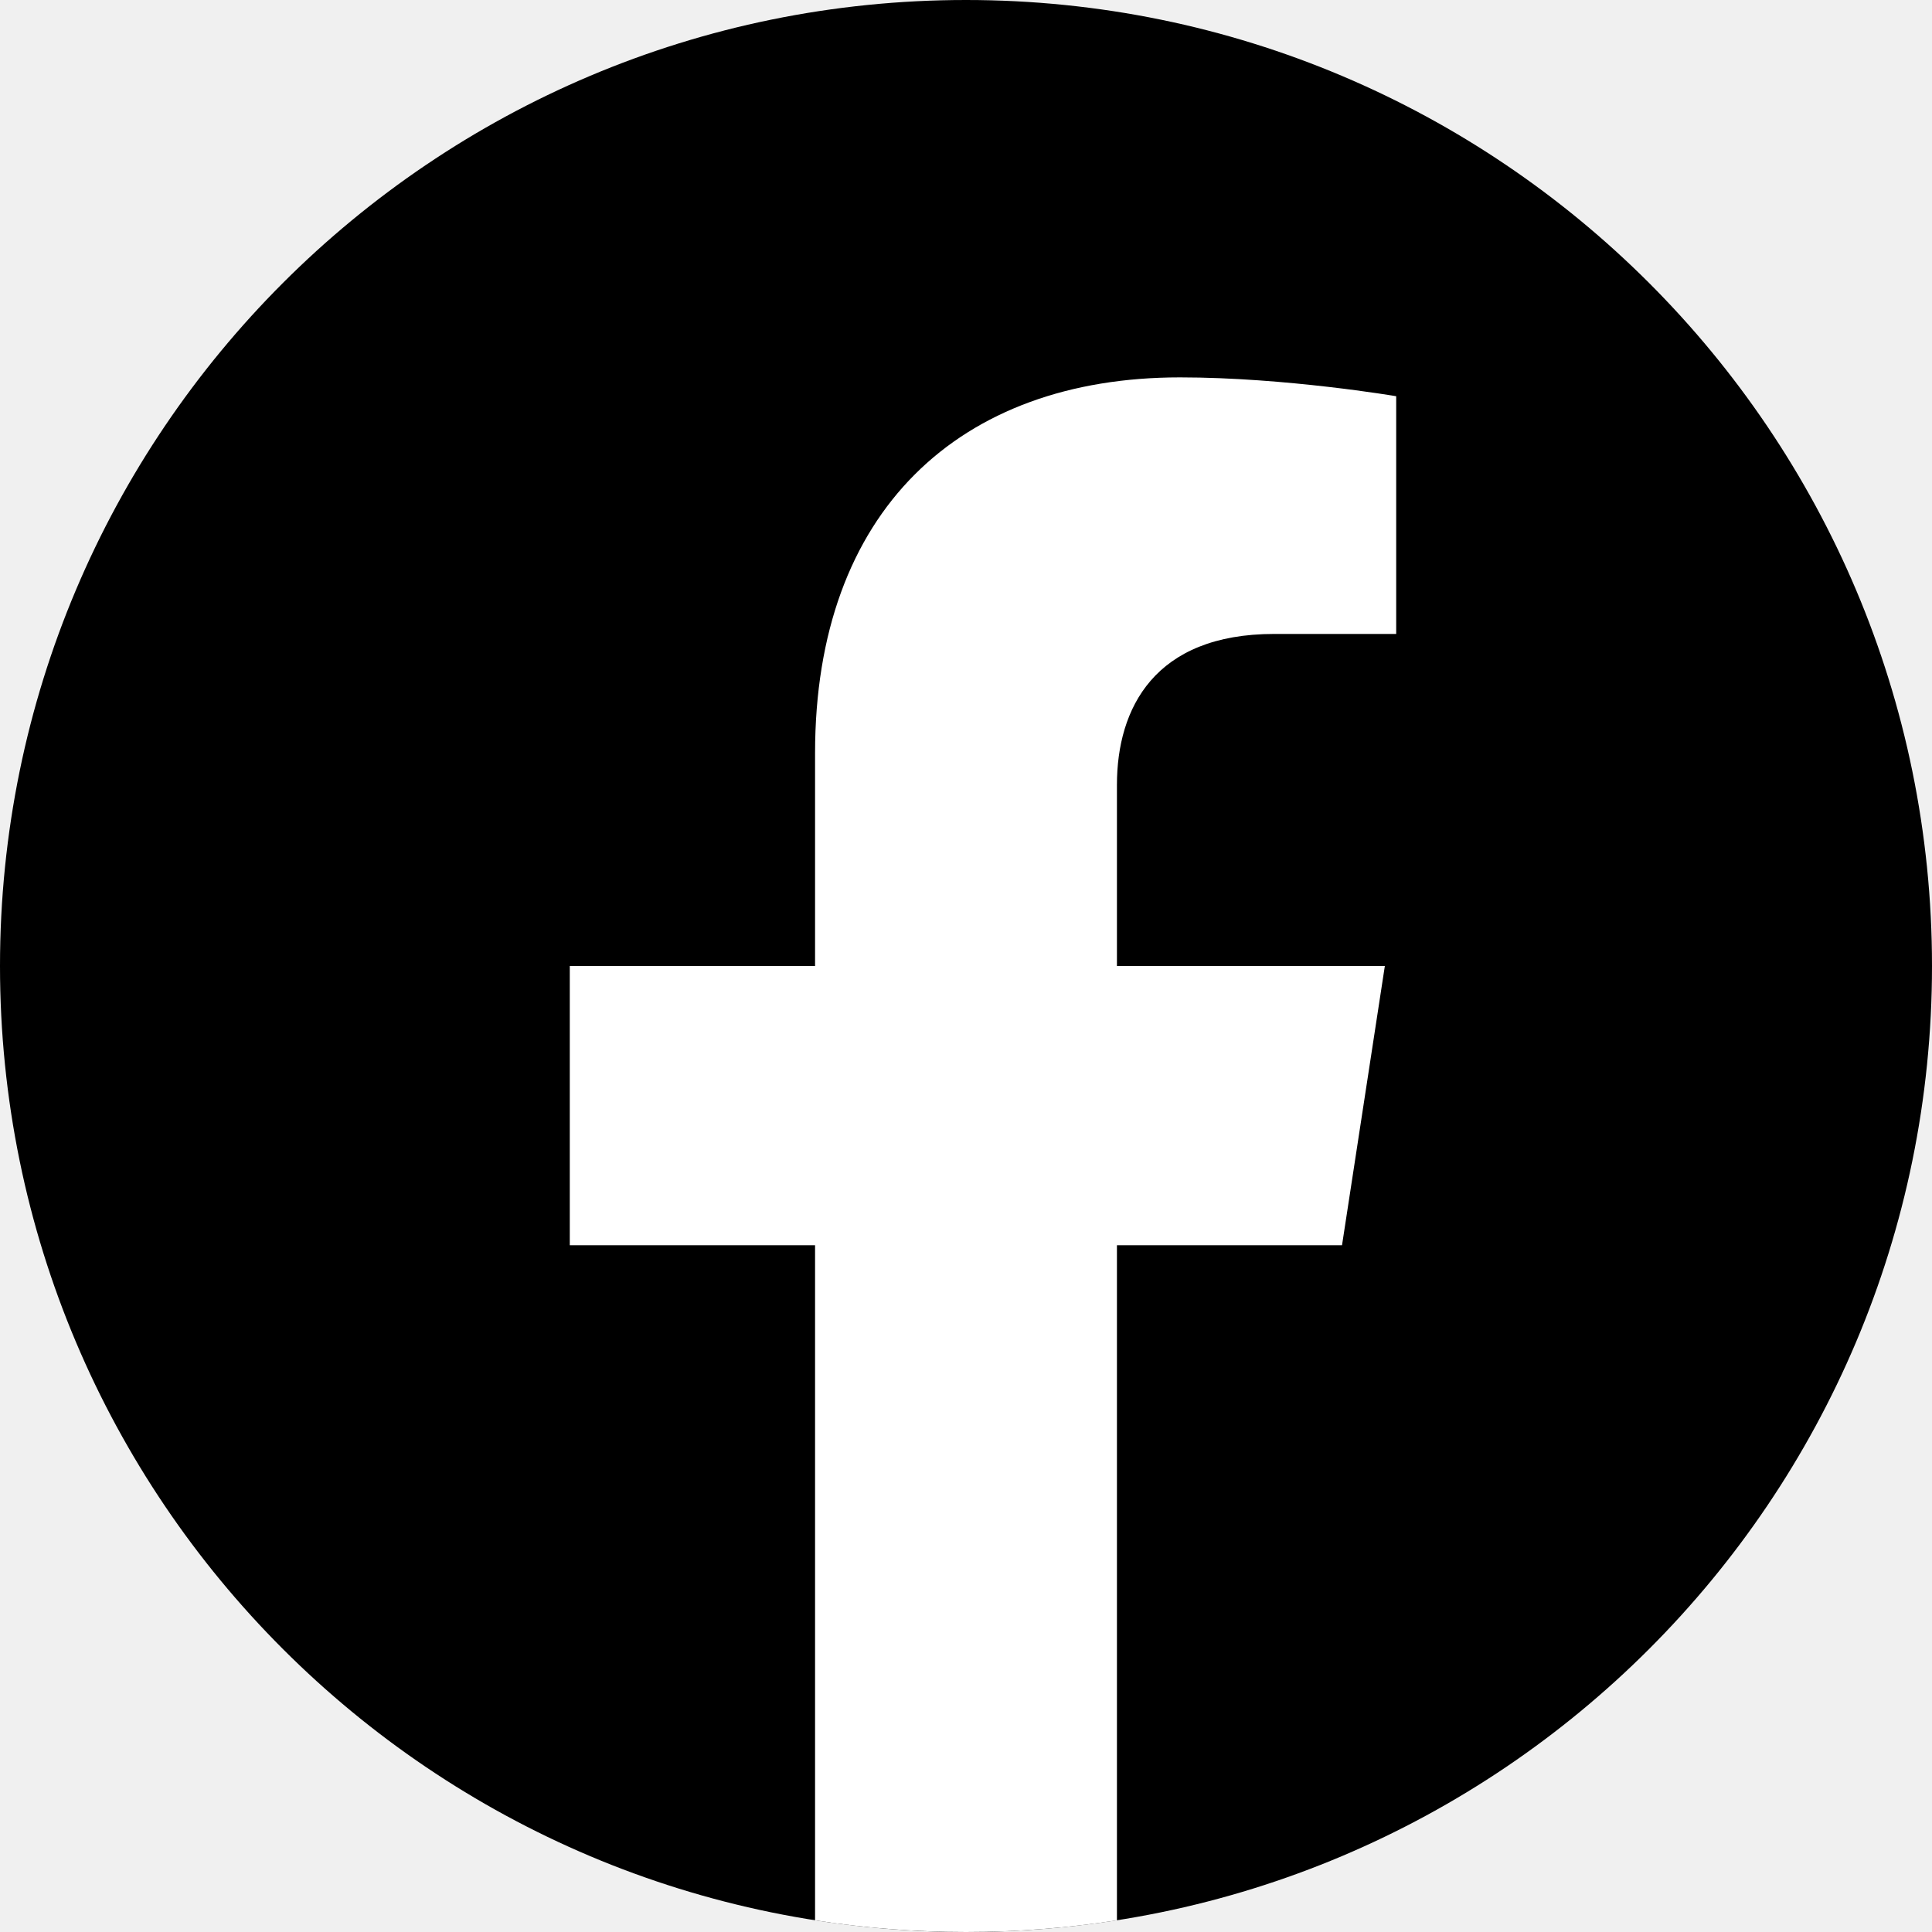
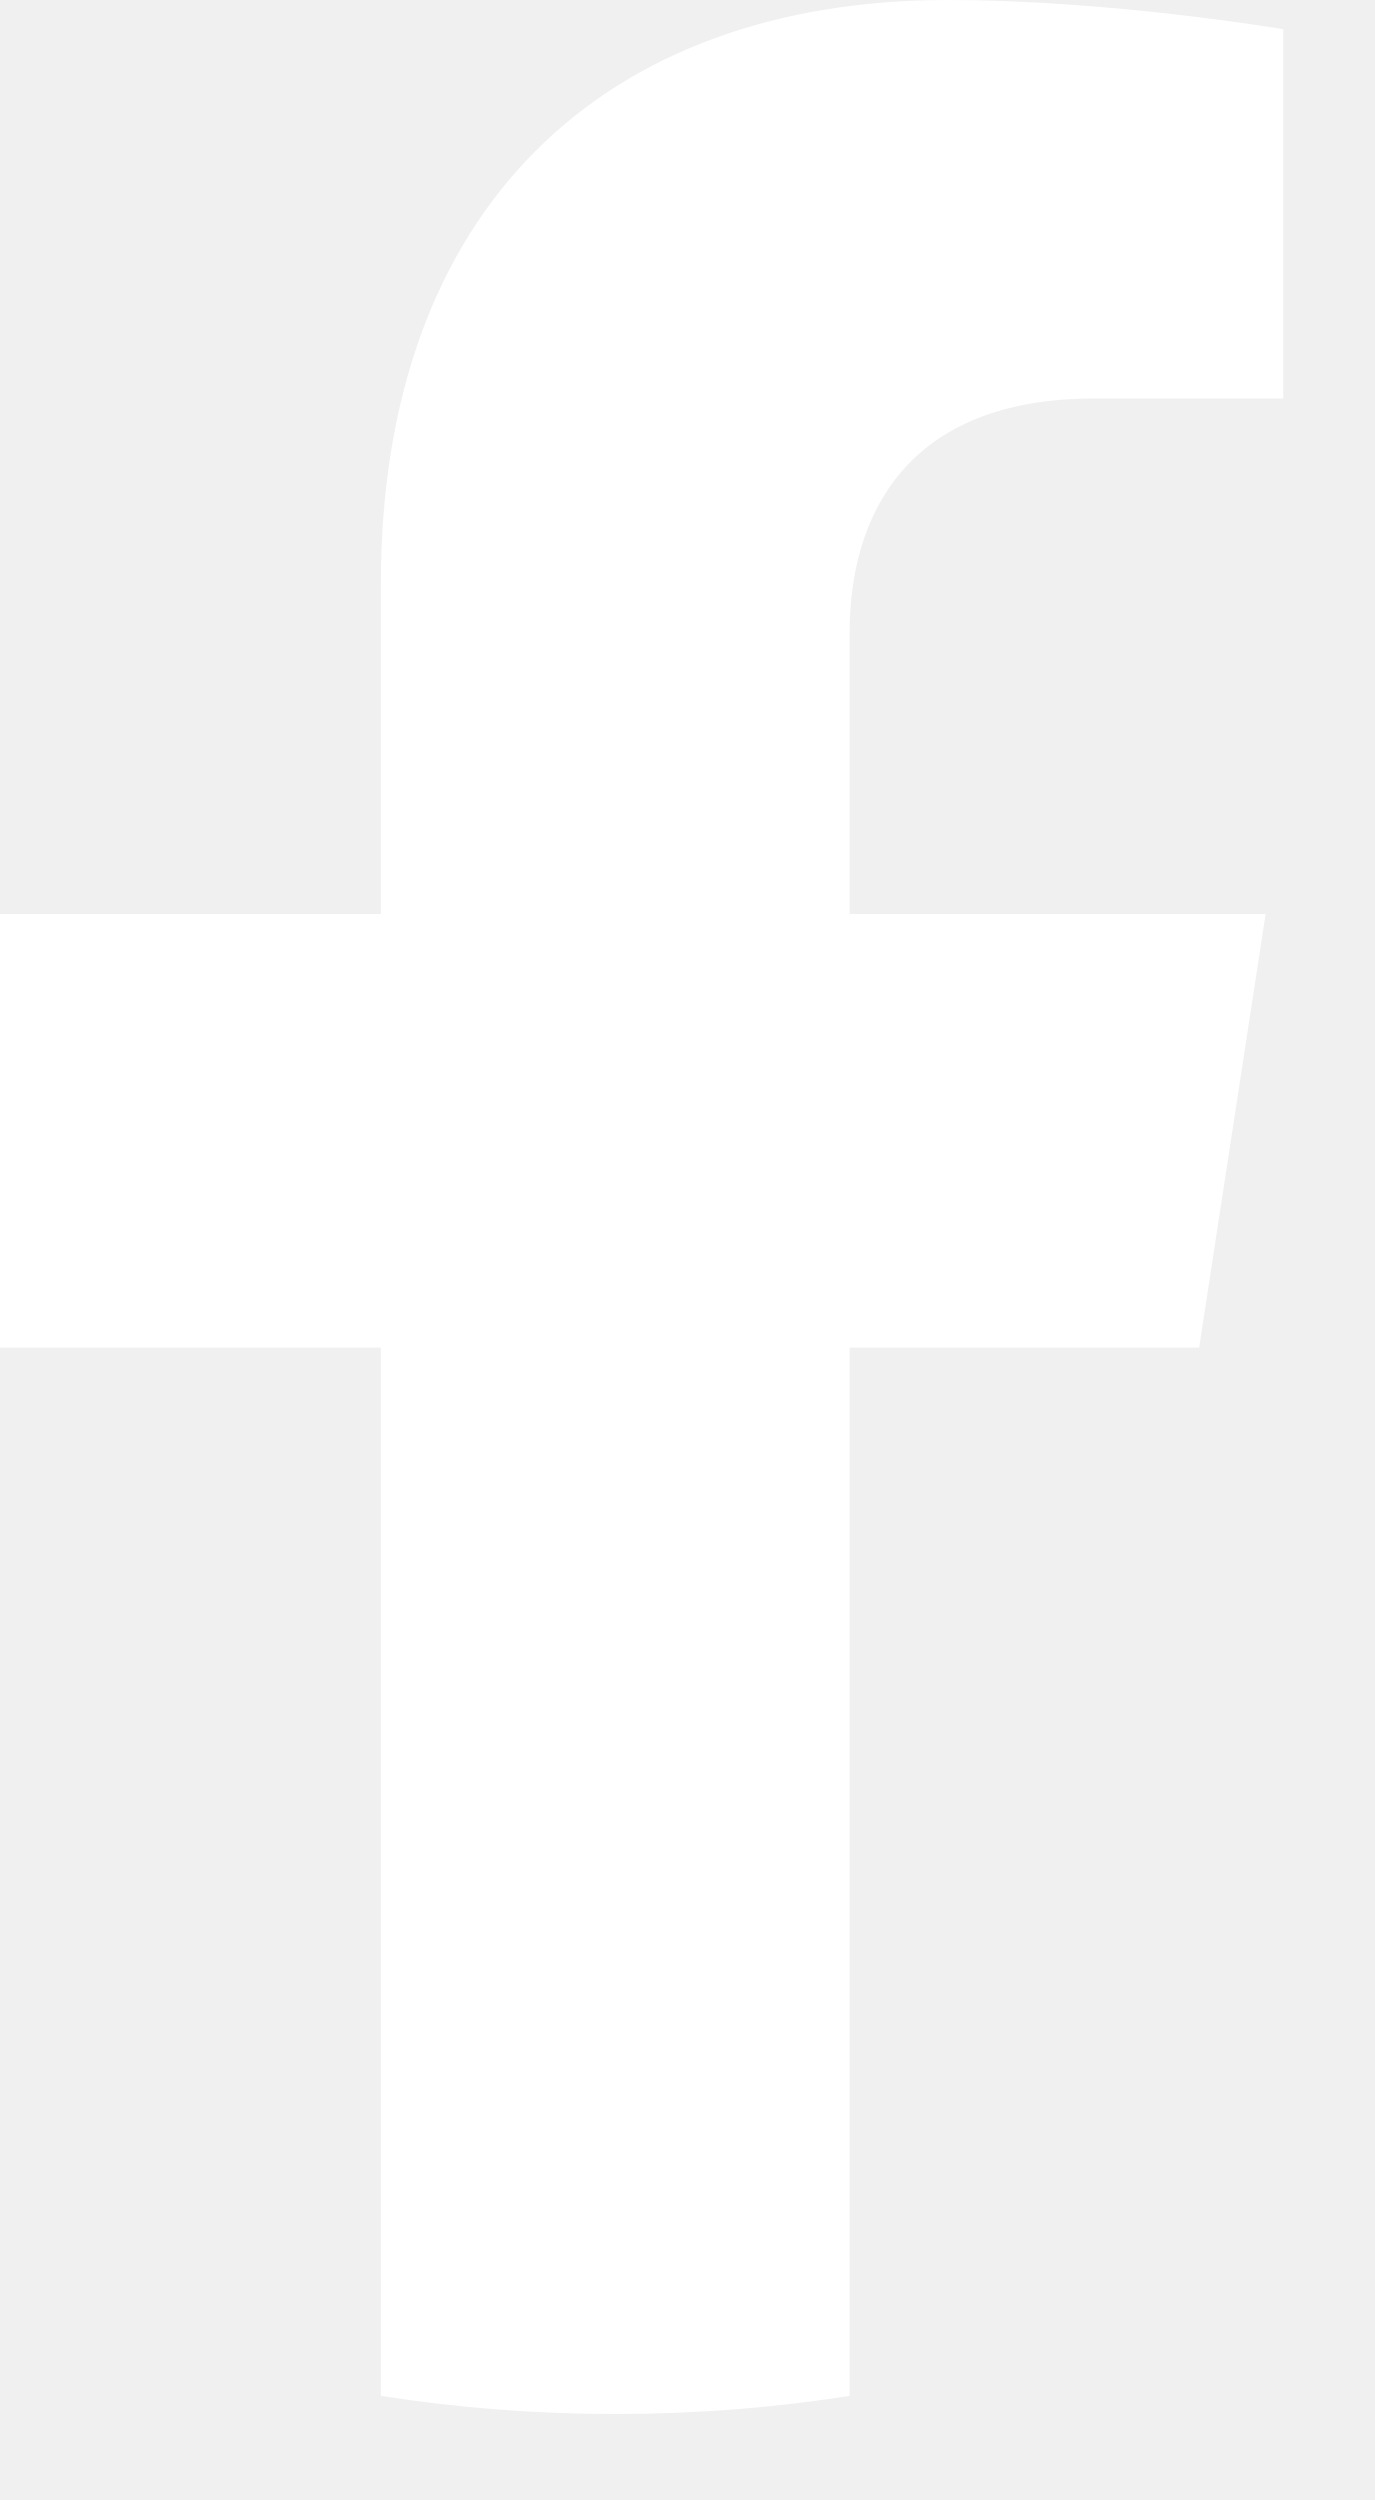
- <svg xmlns="http://www.w3.org/2000/svg" width="24" height="24" viewBox="0 0 24 24" fill="none">
-   <g id="Facebook">
-     <rect width="24" height="24" rx="12" fill="black" />
-     <path id="Vector" d="M16.671 15.469L17.203 12H13.875V9.75C13.875 8.801 14.339 7.875 15.83 7.875H17.344V4.922C17.344 4.922 15.97 4.688 14.658 4.688C11.916 4.688 10.125 6.349 10.125 9.356V12H7.078V15.469H10.125V23.855C10.737 23.951 11.363 24 12 24C12.637 24 13.263 23.951 13.875 23.855V15.469H16.671Z" fill="white" />
-   </g>
+ <svg xmlns="http://www.w3.org/2000/svg" width="11" height="20" viewBox="0 0 11 20" fill="none">
+   <path id="Vector" d="M9.593 10.781L10.125 7.312H6.797V5.062C6.797 4.113 7.261 3.188 8.752 3.188H10.266V0.234C10.266 0.234 8.892 0 7.58 0C4.838 0 3.047 1.662 3.047 4.669V7.312H0V10.781H3.047V19.167C3.659 19.263 4.284 19.312 4.922 19.312C5.559 19.312 6.185 19.263 6.797 19.167V10.781H9.593Z" fill="white" />
</svg>
